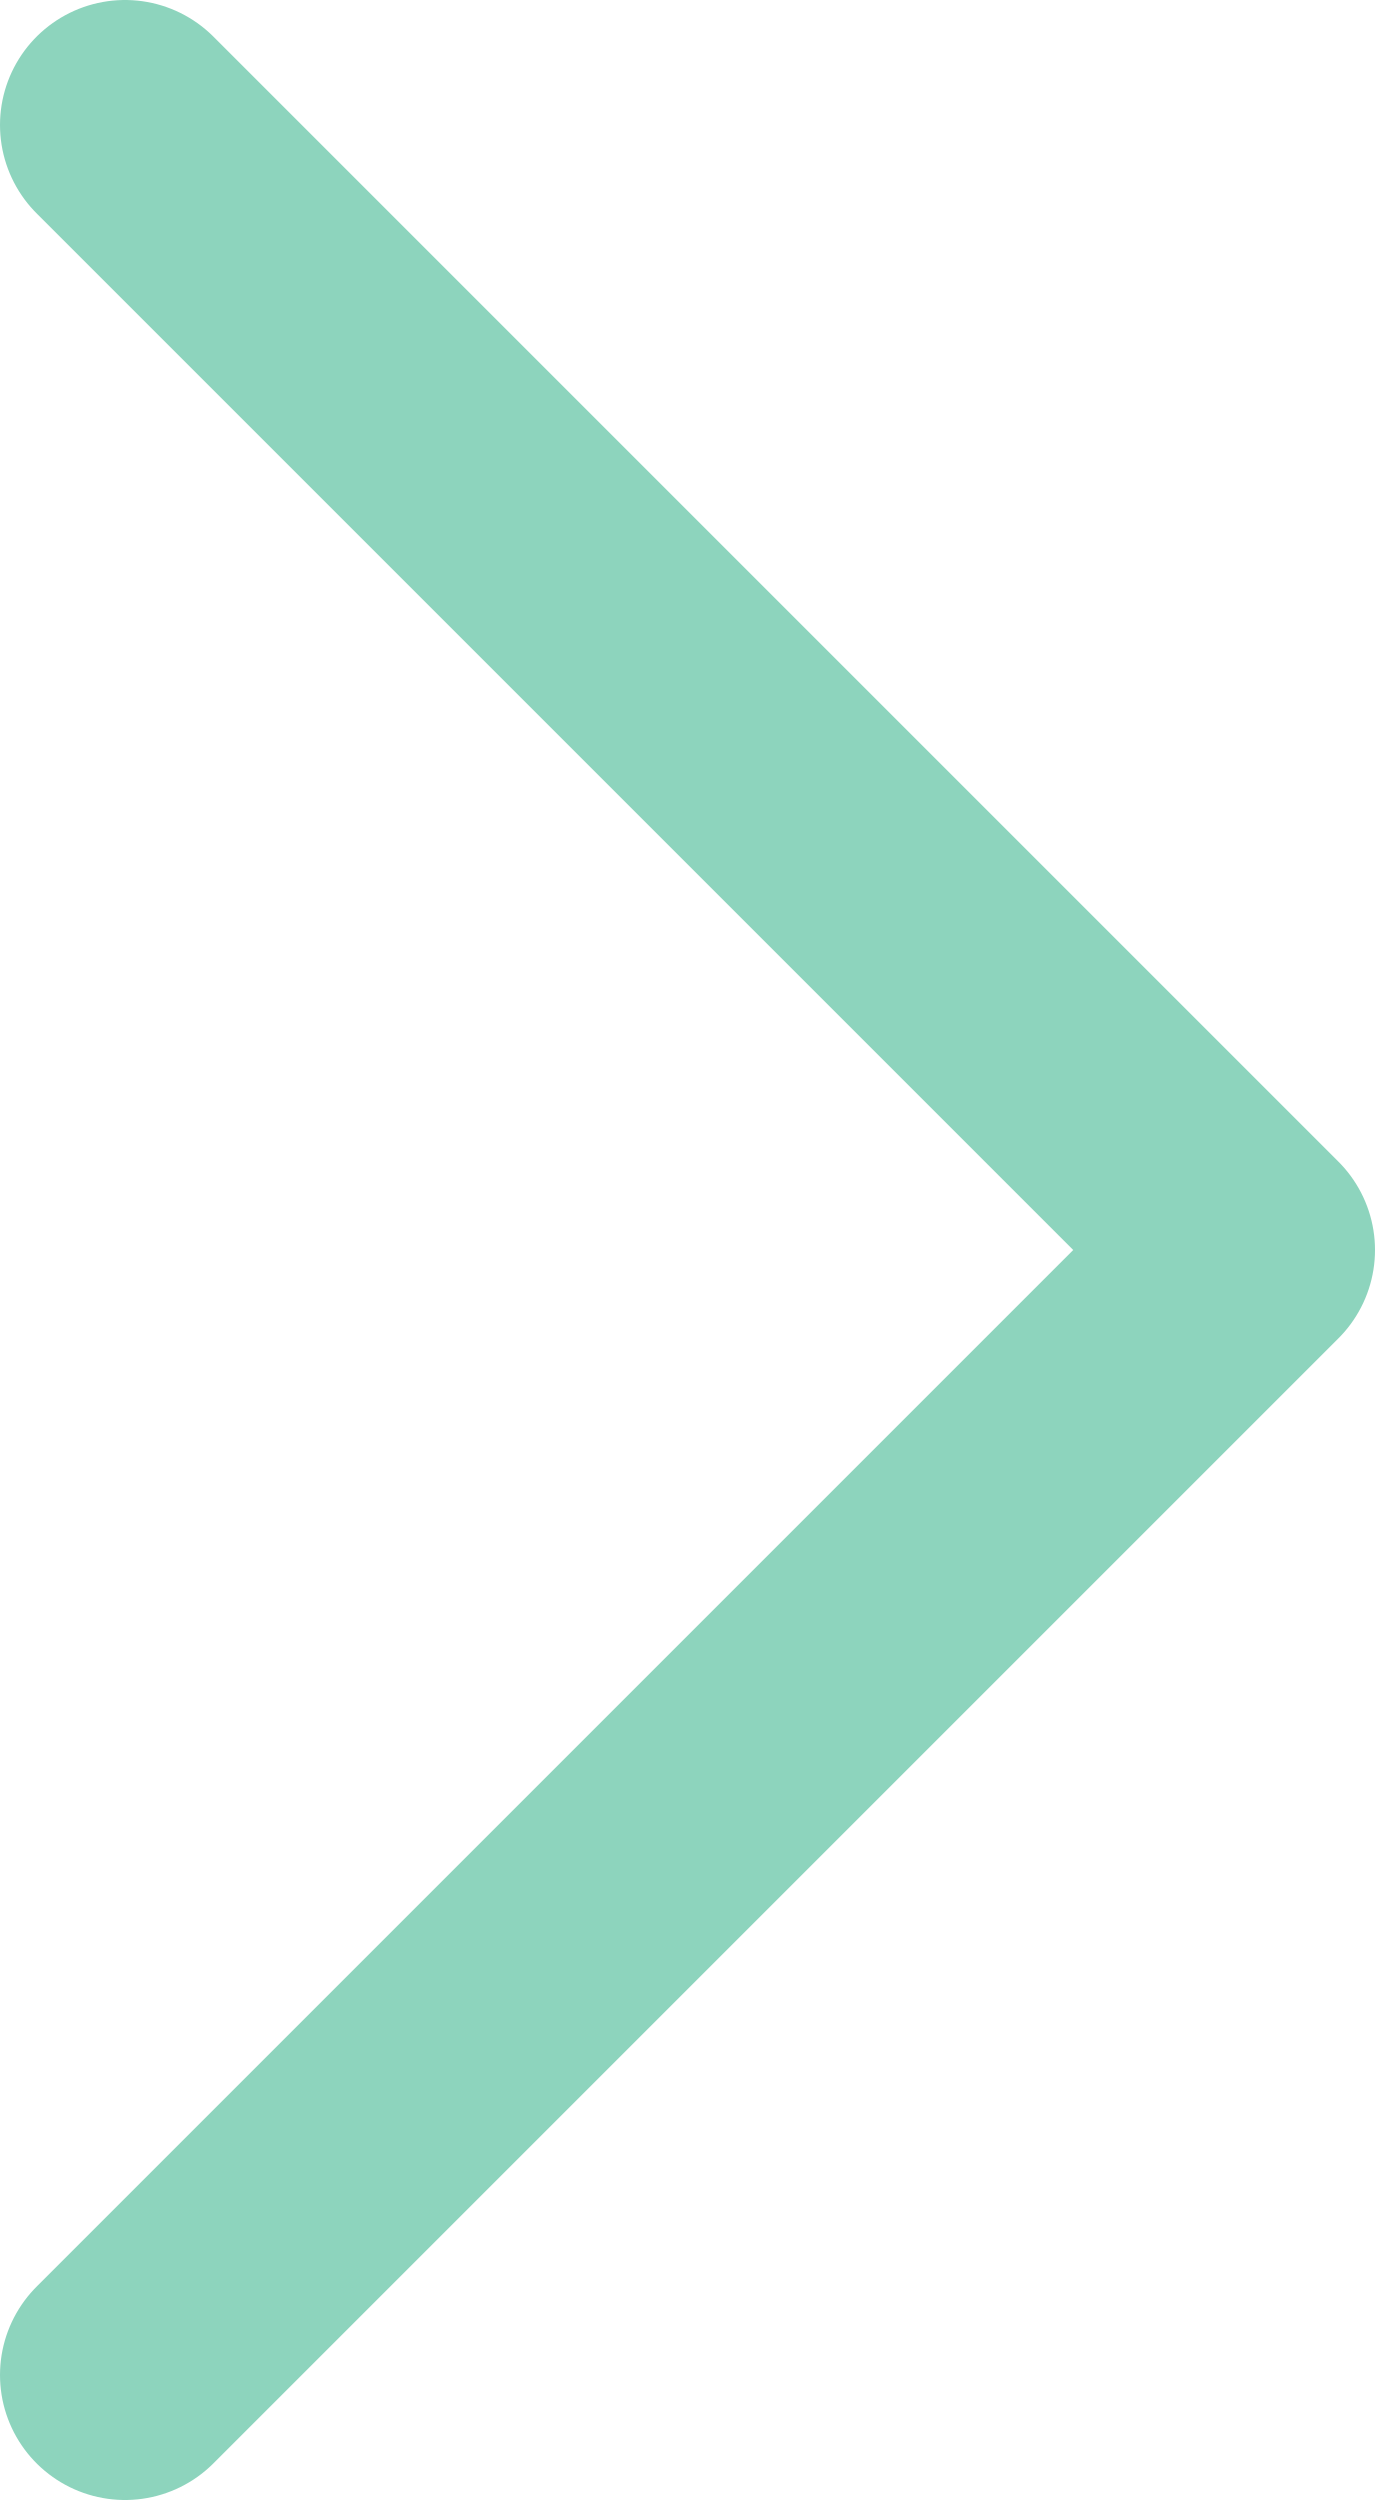
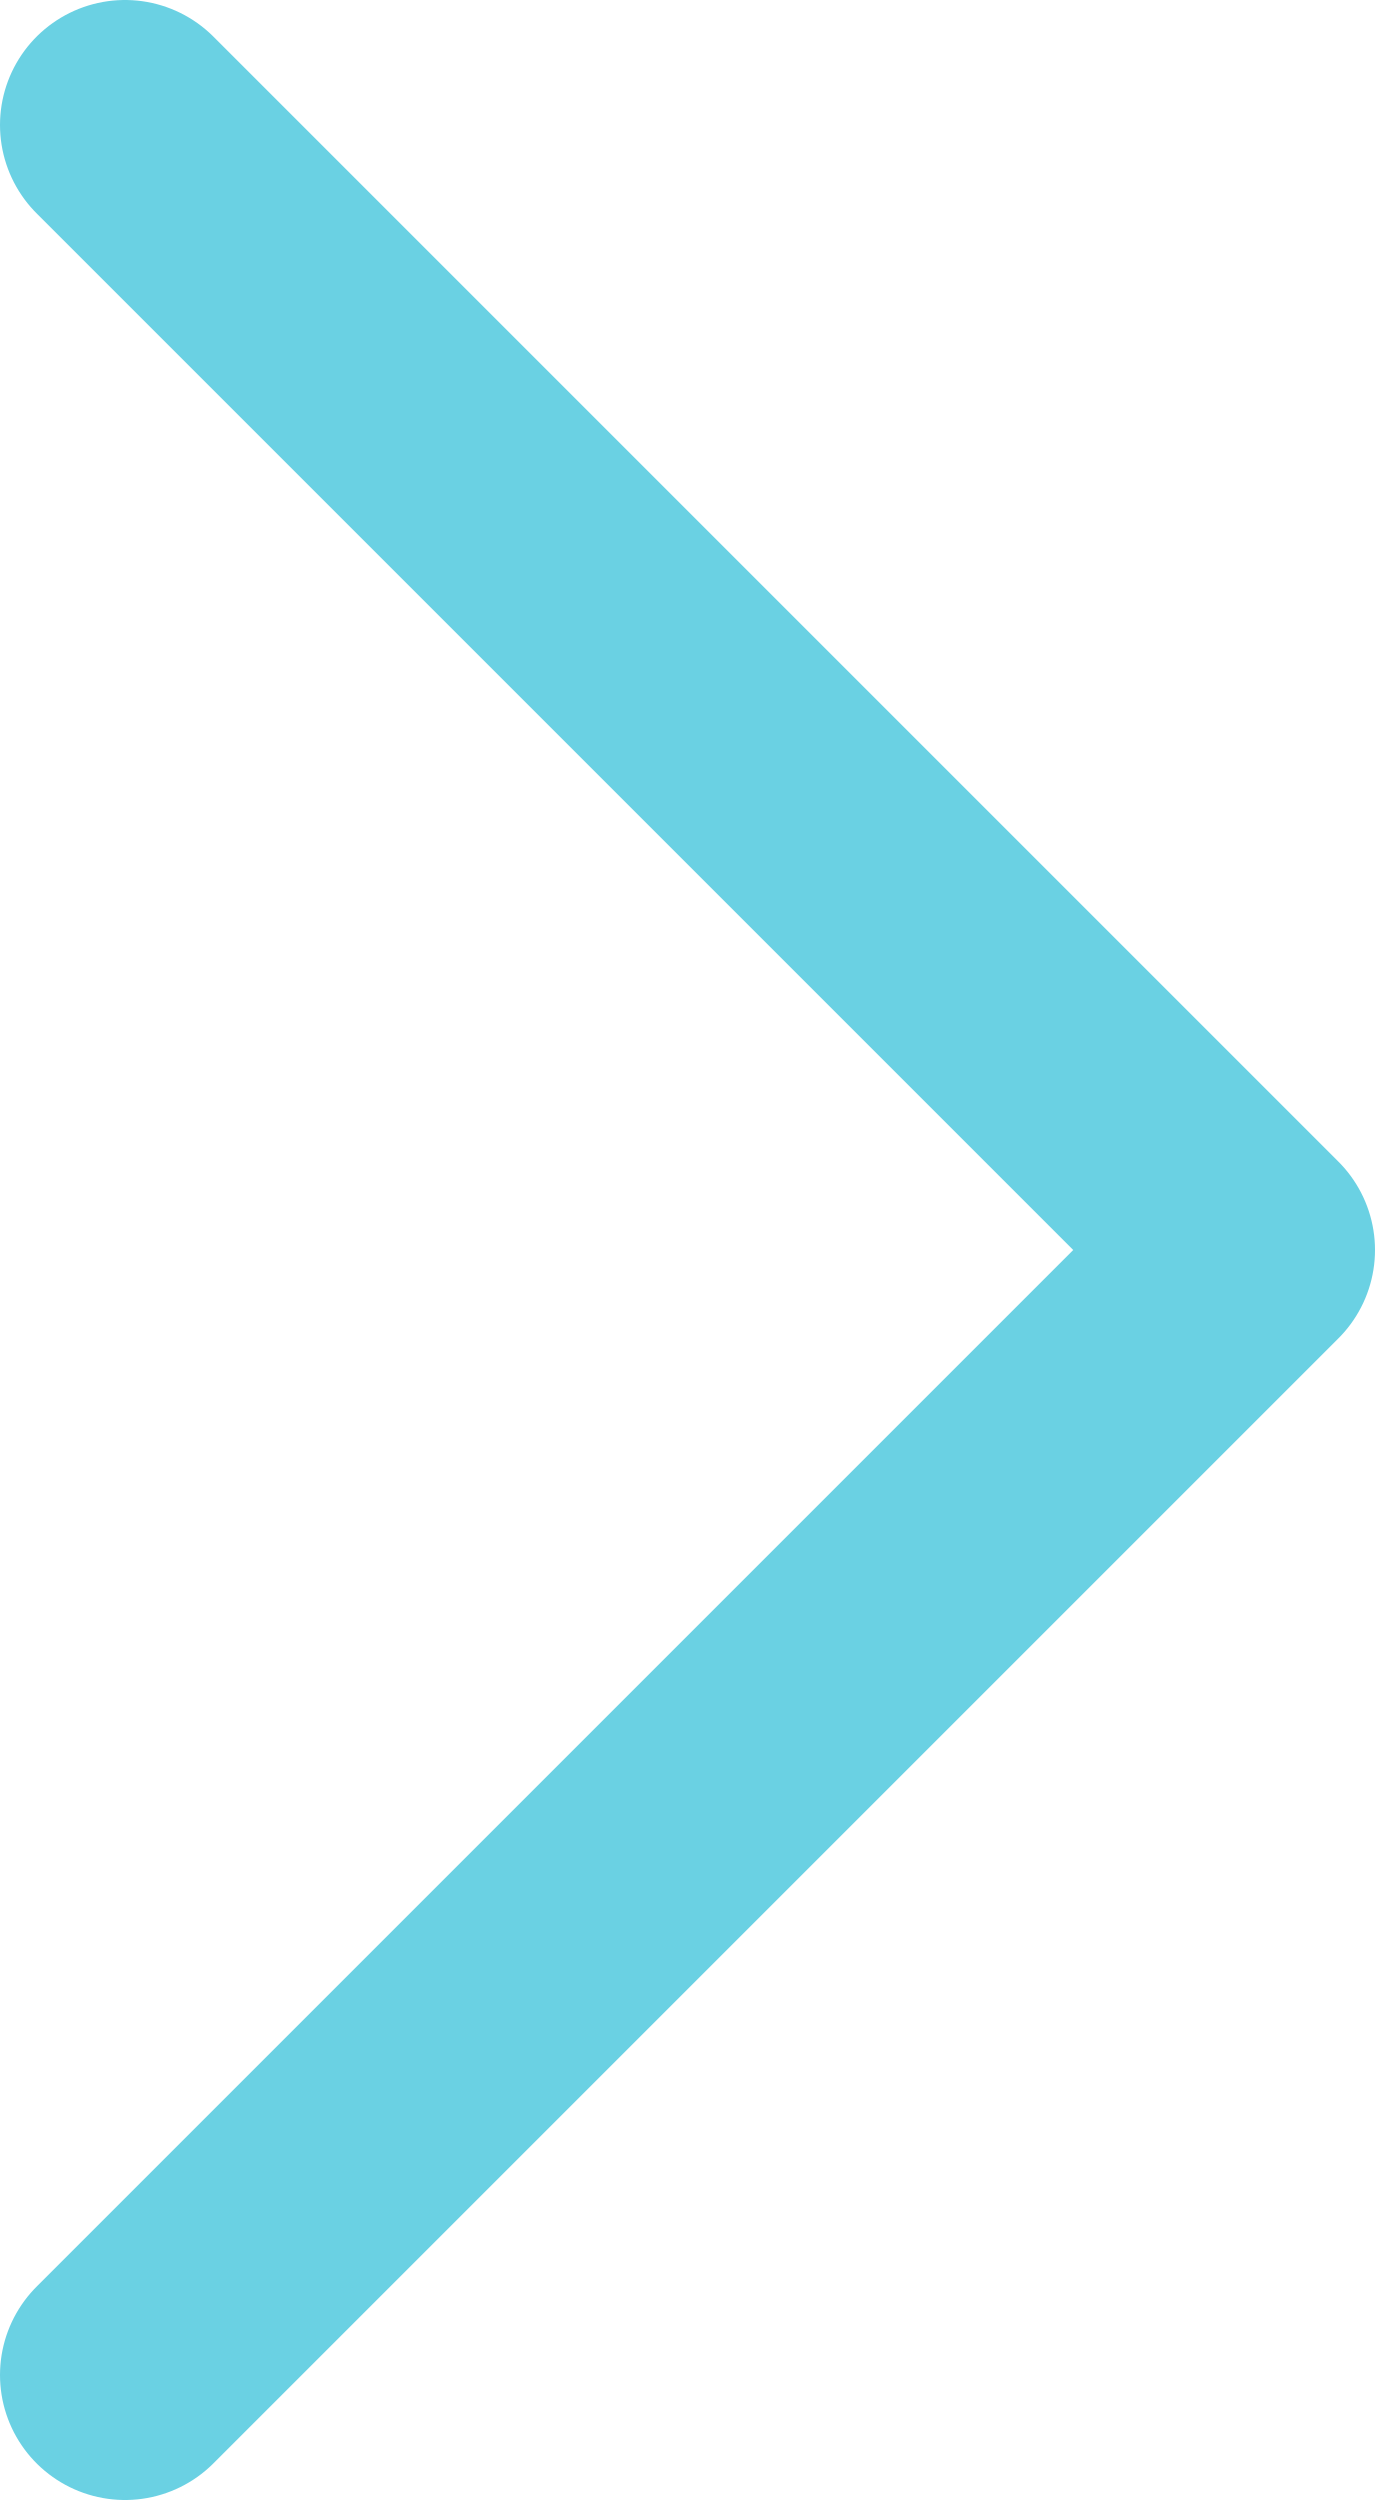
<svg xmlns="http://www.w3.org/2000/svg" viewBox="0 0 11 20">
  <defs>
-     <style>.cls-1{fill:none;stroke:#8dd4bd;stroke-linecap:round;stroke-linejoin:round;stroke-width:2px;}</style>
+     <style>.cls-1{fill:none;stroke:#6AD1E3;stroke-linecap:round;stroke-linejoin:round;stroke-width:2px;}</style>
  </defs>
  <g id="Layer_2" data-name="Layer 2">
    <g id="Layer_1-2" data-name="Layer 1">
      <polyline class="cls-1" points="1 19 10 10 1 1" />
    </g>
  </g>
</svg>
